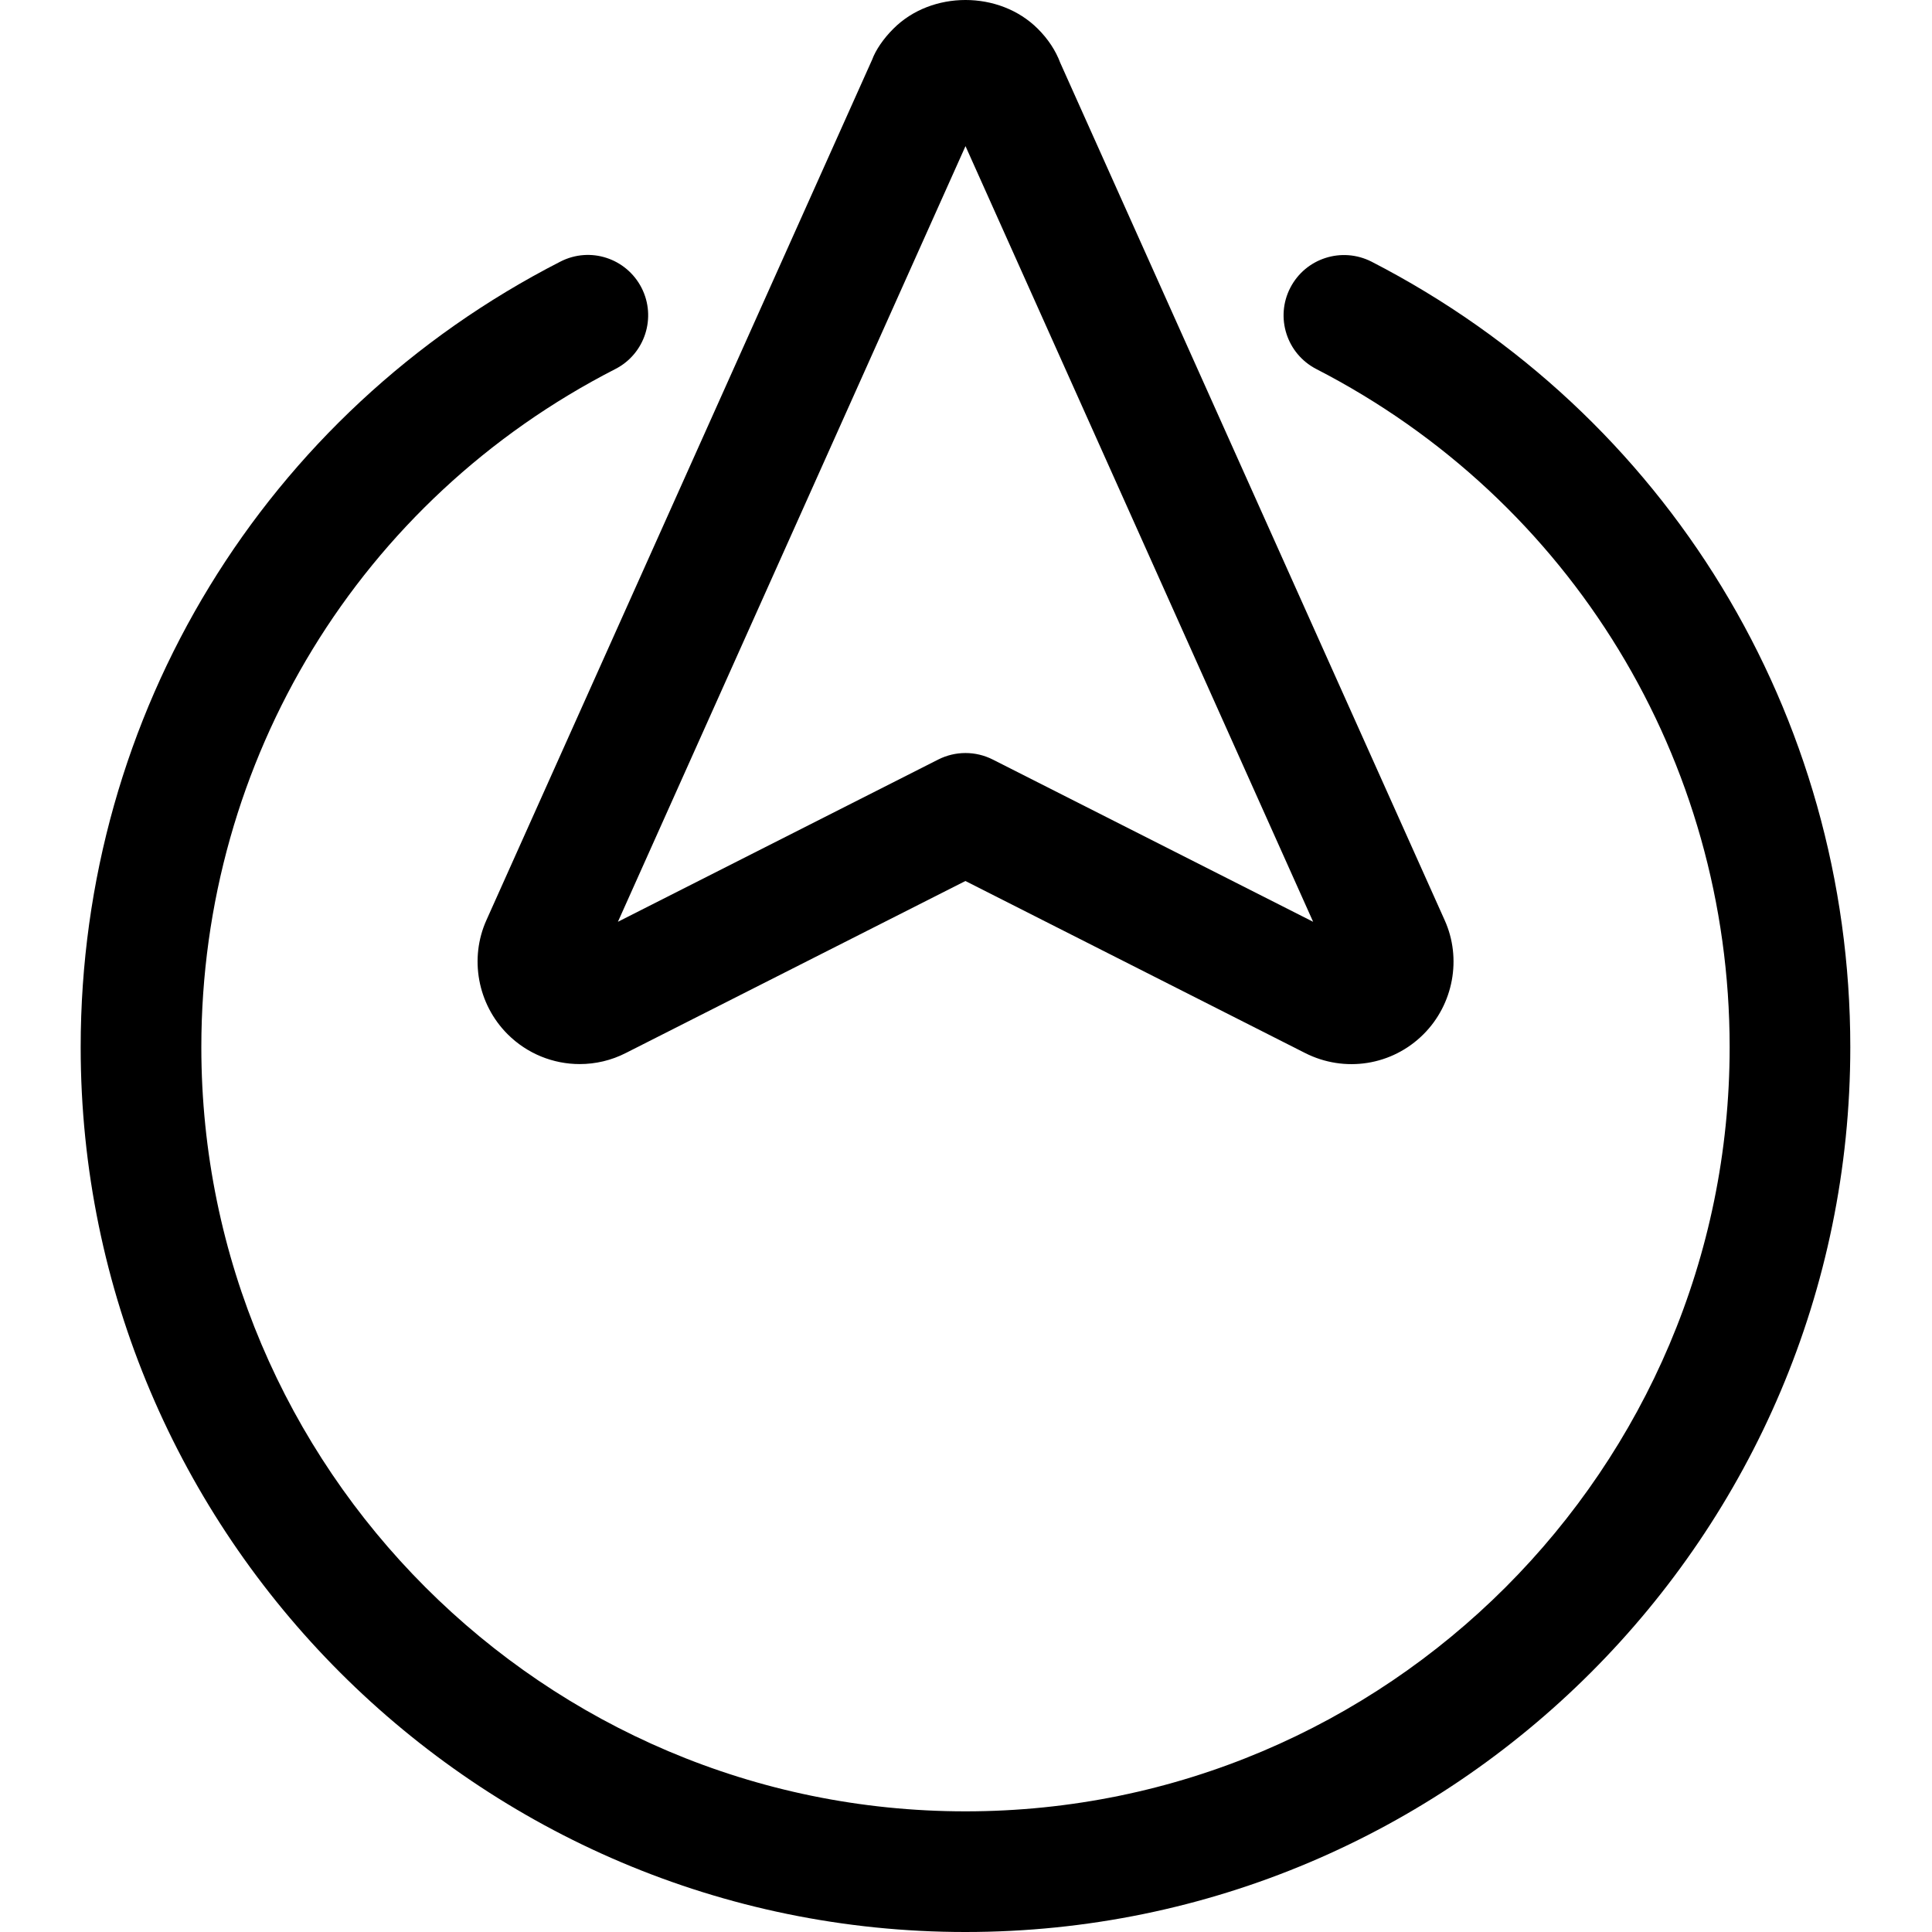
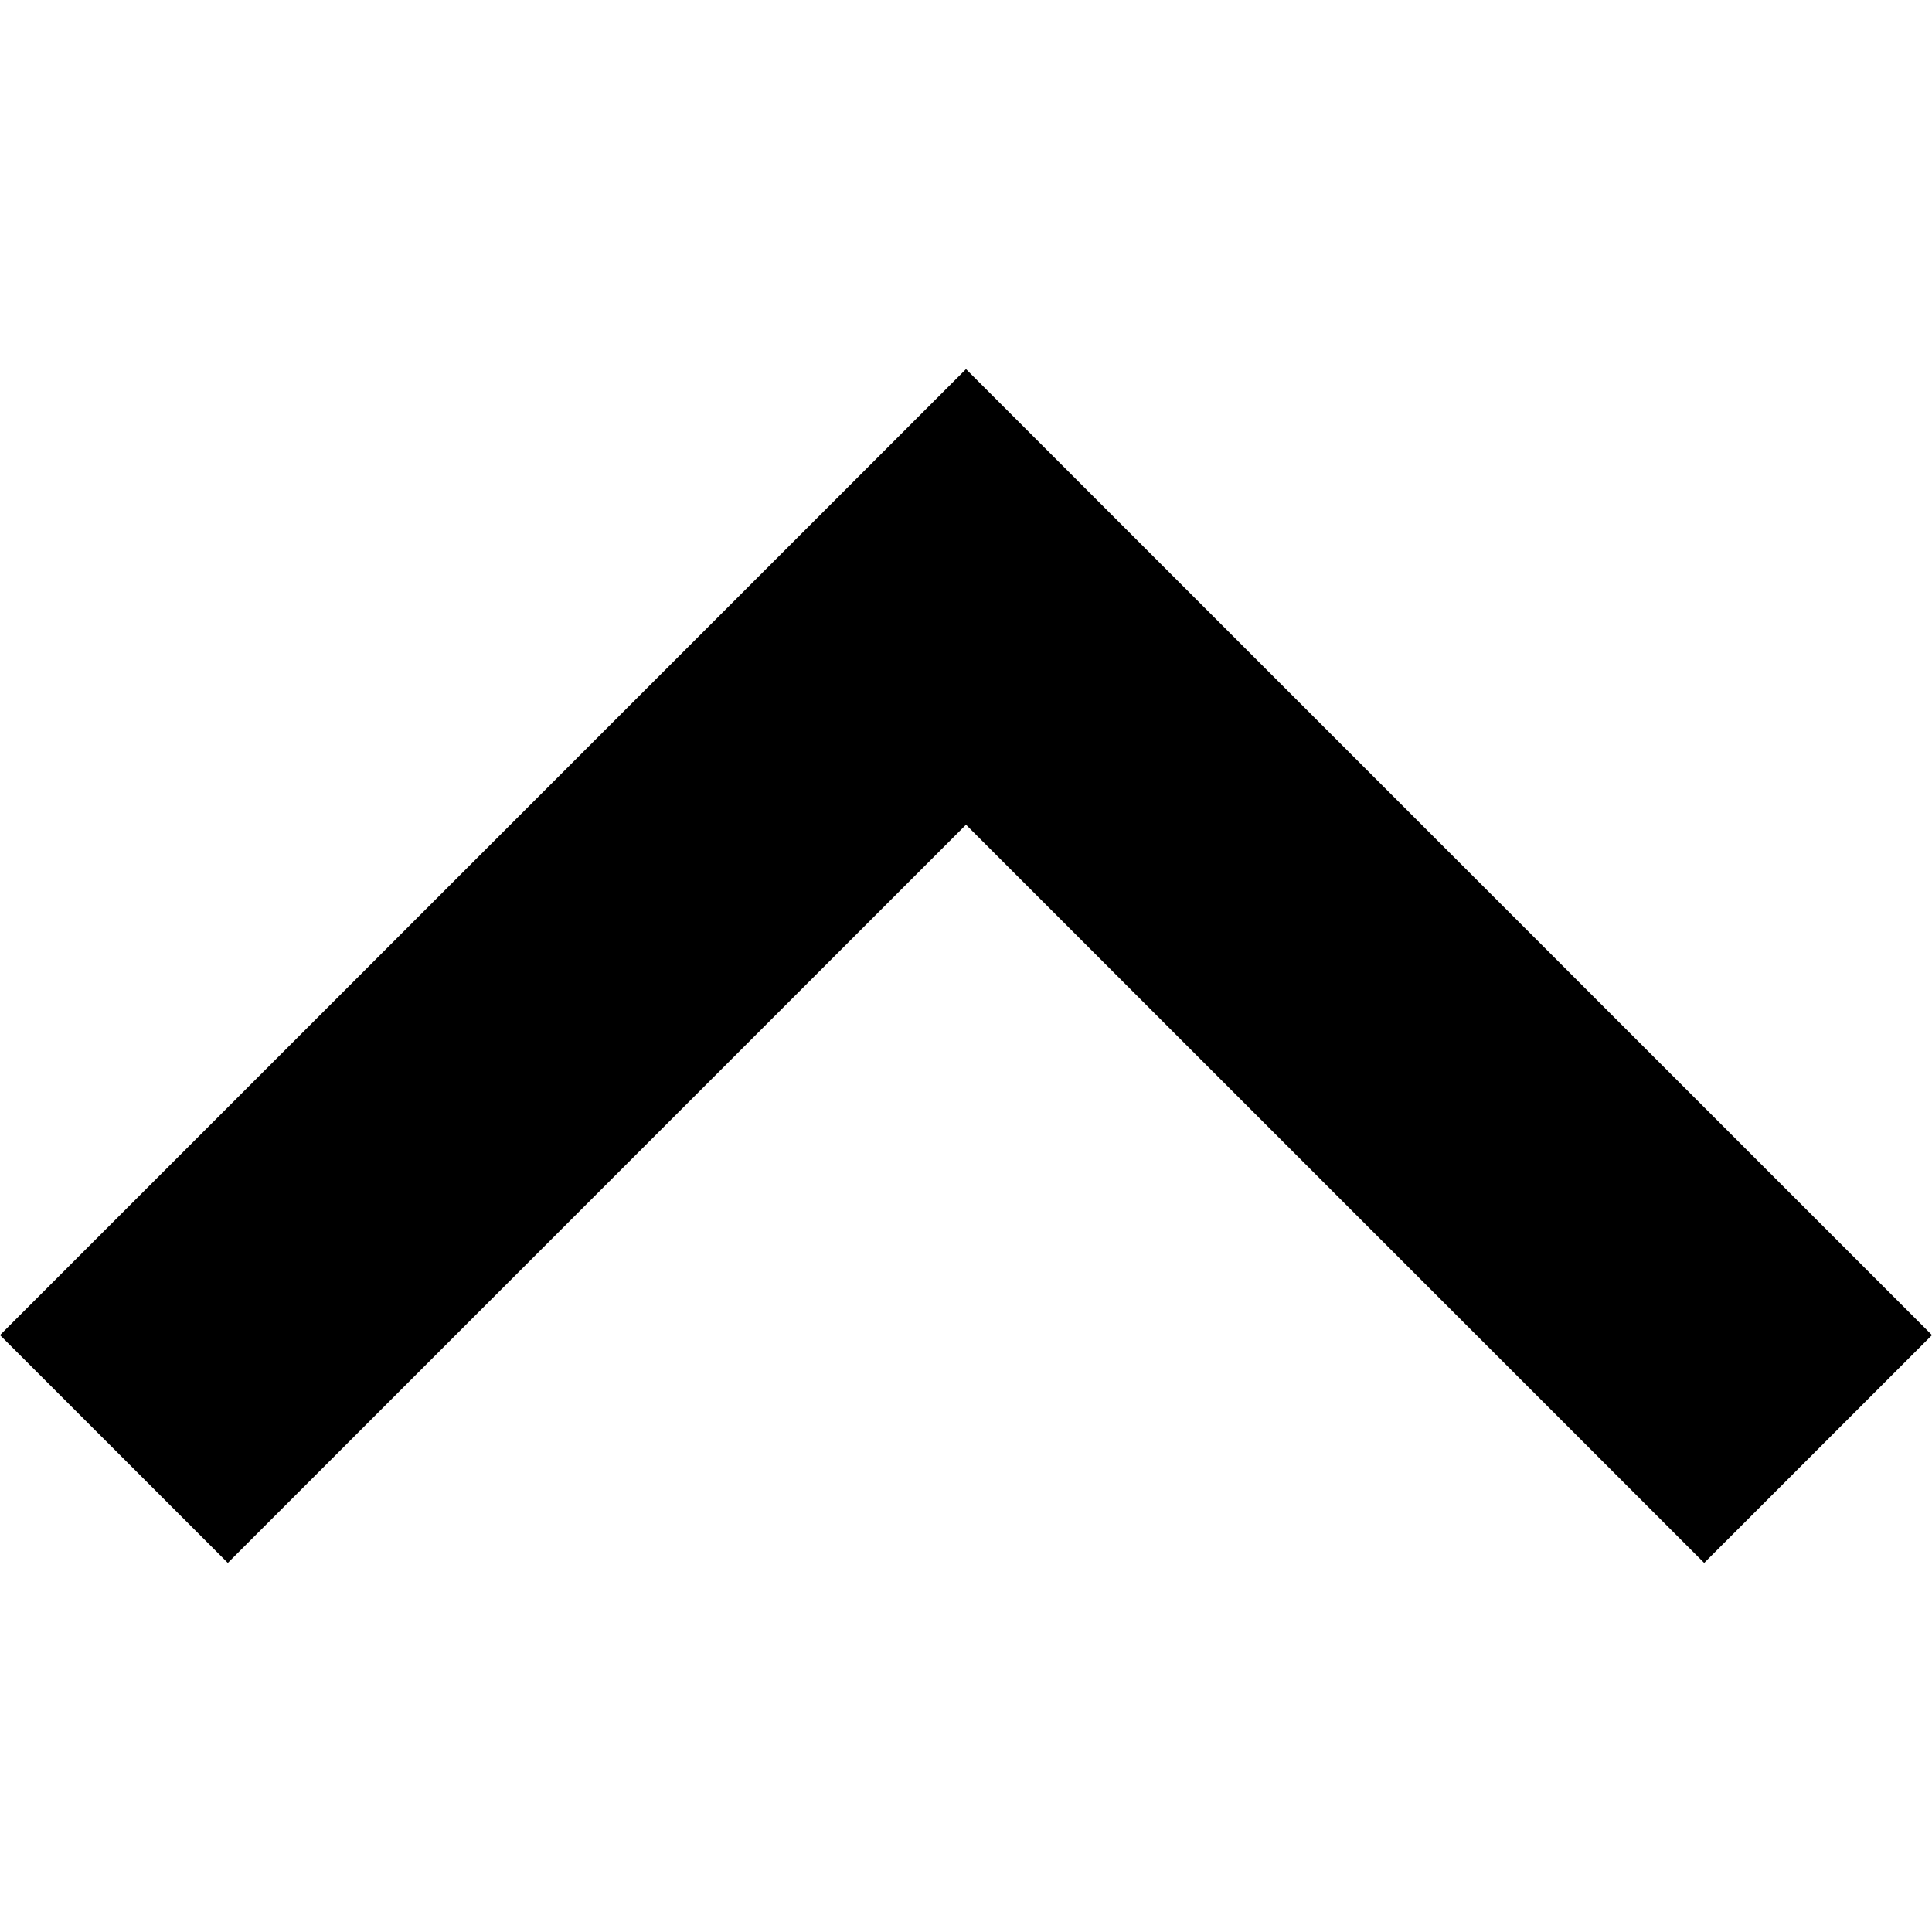
- <svg xmlns="http://www.w3.org/2000/svg" height="512pt" viewBox="-21 0 512 512.397" width="512pt">
-   <path d="m234.867 512.398c-129.387 0-234.668-105.281-234.668-234.668 0-88.34 48.746-168.172 127.211-208.34 7.934-4.074 17.516-.898 21.547 6.953 4.008 7.871.895 17.516-6.957 21.527-67.73 34.664-109.801 103.594-109.801 179.859 0 111.746 90.922 202.668 202.668 202.668 111.742 0 202.664-90.922 202.664-202.668 0-76.137-42.004-145.066-109.633-179.859-7.848-4.055-10.941-13.699-6.891-21.547 4.035-7.832 13.656-10.945 21.57-6.914 78.312 40.32 126.953 120.148 126.953 208.32 0 129.406-105.277 234.668-234.664 234.668zm0 0" />
-   <path d="m132.551 282.211c-6.996 0-13.91-2.711-19.137-7.938-7.957-7.957-10.176-20.117-5.59-30.27l102.293-228.203c.918-2.496 2.945-5.527 5.656-8.215 10.09-10.09 28.051-10.152 38.27.043 2.754 2.754 4.738 5.781 5.953 9.023l101.953 227.395c4.586 10.152 2.324 22.312-5.59 30.227-8.32 8.344-20.973 10.328-31.488 4.973l-90.027-45.59-90.047 45.609c-3.863 1.984-8.086 2.945-12.246 2.945zm102.316-82.496c2.473 0 4.949.574 7.23 1.727l84.969 43.031-92.199-205.719-92.184 205.719 84.949-43.031c2.281-1.152 4.758-1.727 7.234-1.727zm-4.438-170.836c.039.082.082.191.125.277zm9.258-.855-.387.832c.129-.254.258-.531.387-.832zm0 0" />
+ <svg xmlns="http://www.w3.org/2000/svg" version="1.1" id="Capa_1" x="0px" y="0px" viewBox="0 0 256 256" style="enable-background:new 0 0 256 256;" xml:space="preserve">
+   <g>
+     <g>
+       <polygon points="128,48.907 0,176.907 30.187,207.093 128,109.28 225.813,207.093 256,176.907   " />
+     </g>
+   </g>
+   <g>
+ </g>
+   <g>
+ </g>
+   <g>
+ </g>
+   <g>
+ </g>
+   <g>
+ </g>
+   <g>
+ </g>
+   <g>
+ </g>
+   <g>
+ </g>
+   <g>
+ </g>
+   <g>
+ </g>
+   <g>
+ </g>
+   <g>
+ </g>
+   <g>
+ </g>
+   <g>
+ </g>
+   <g>
+ </g>
</svg>
